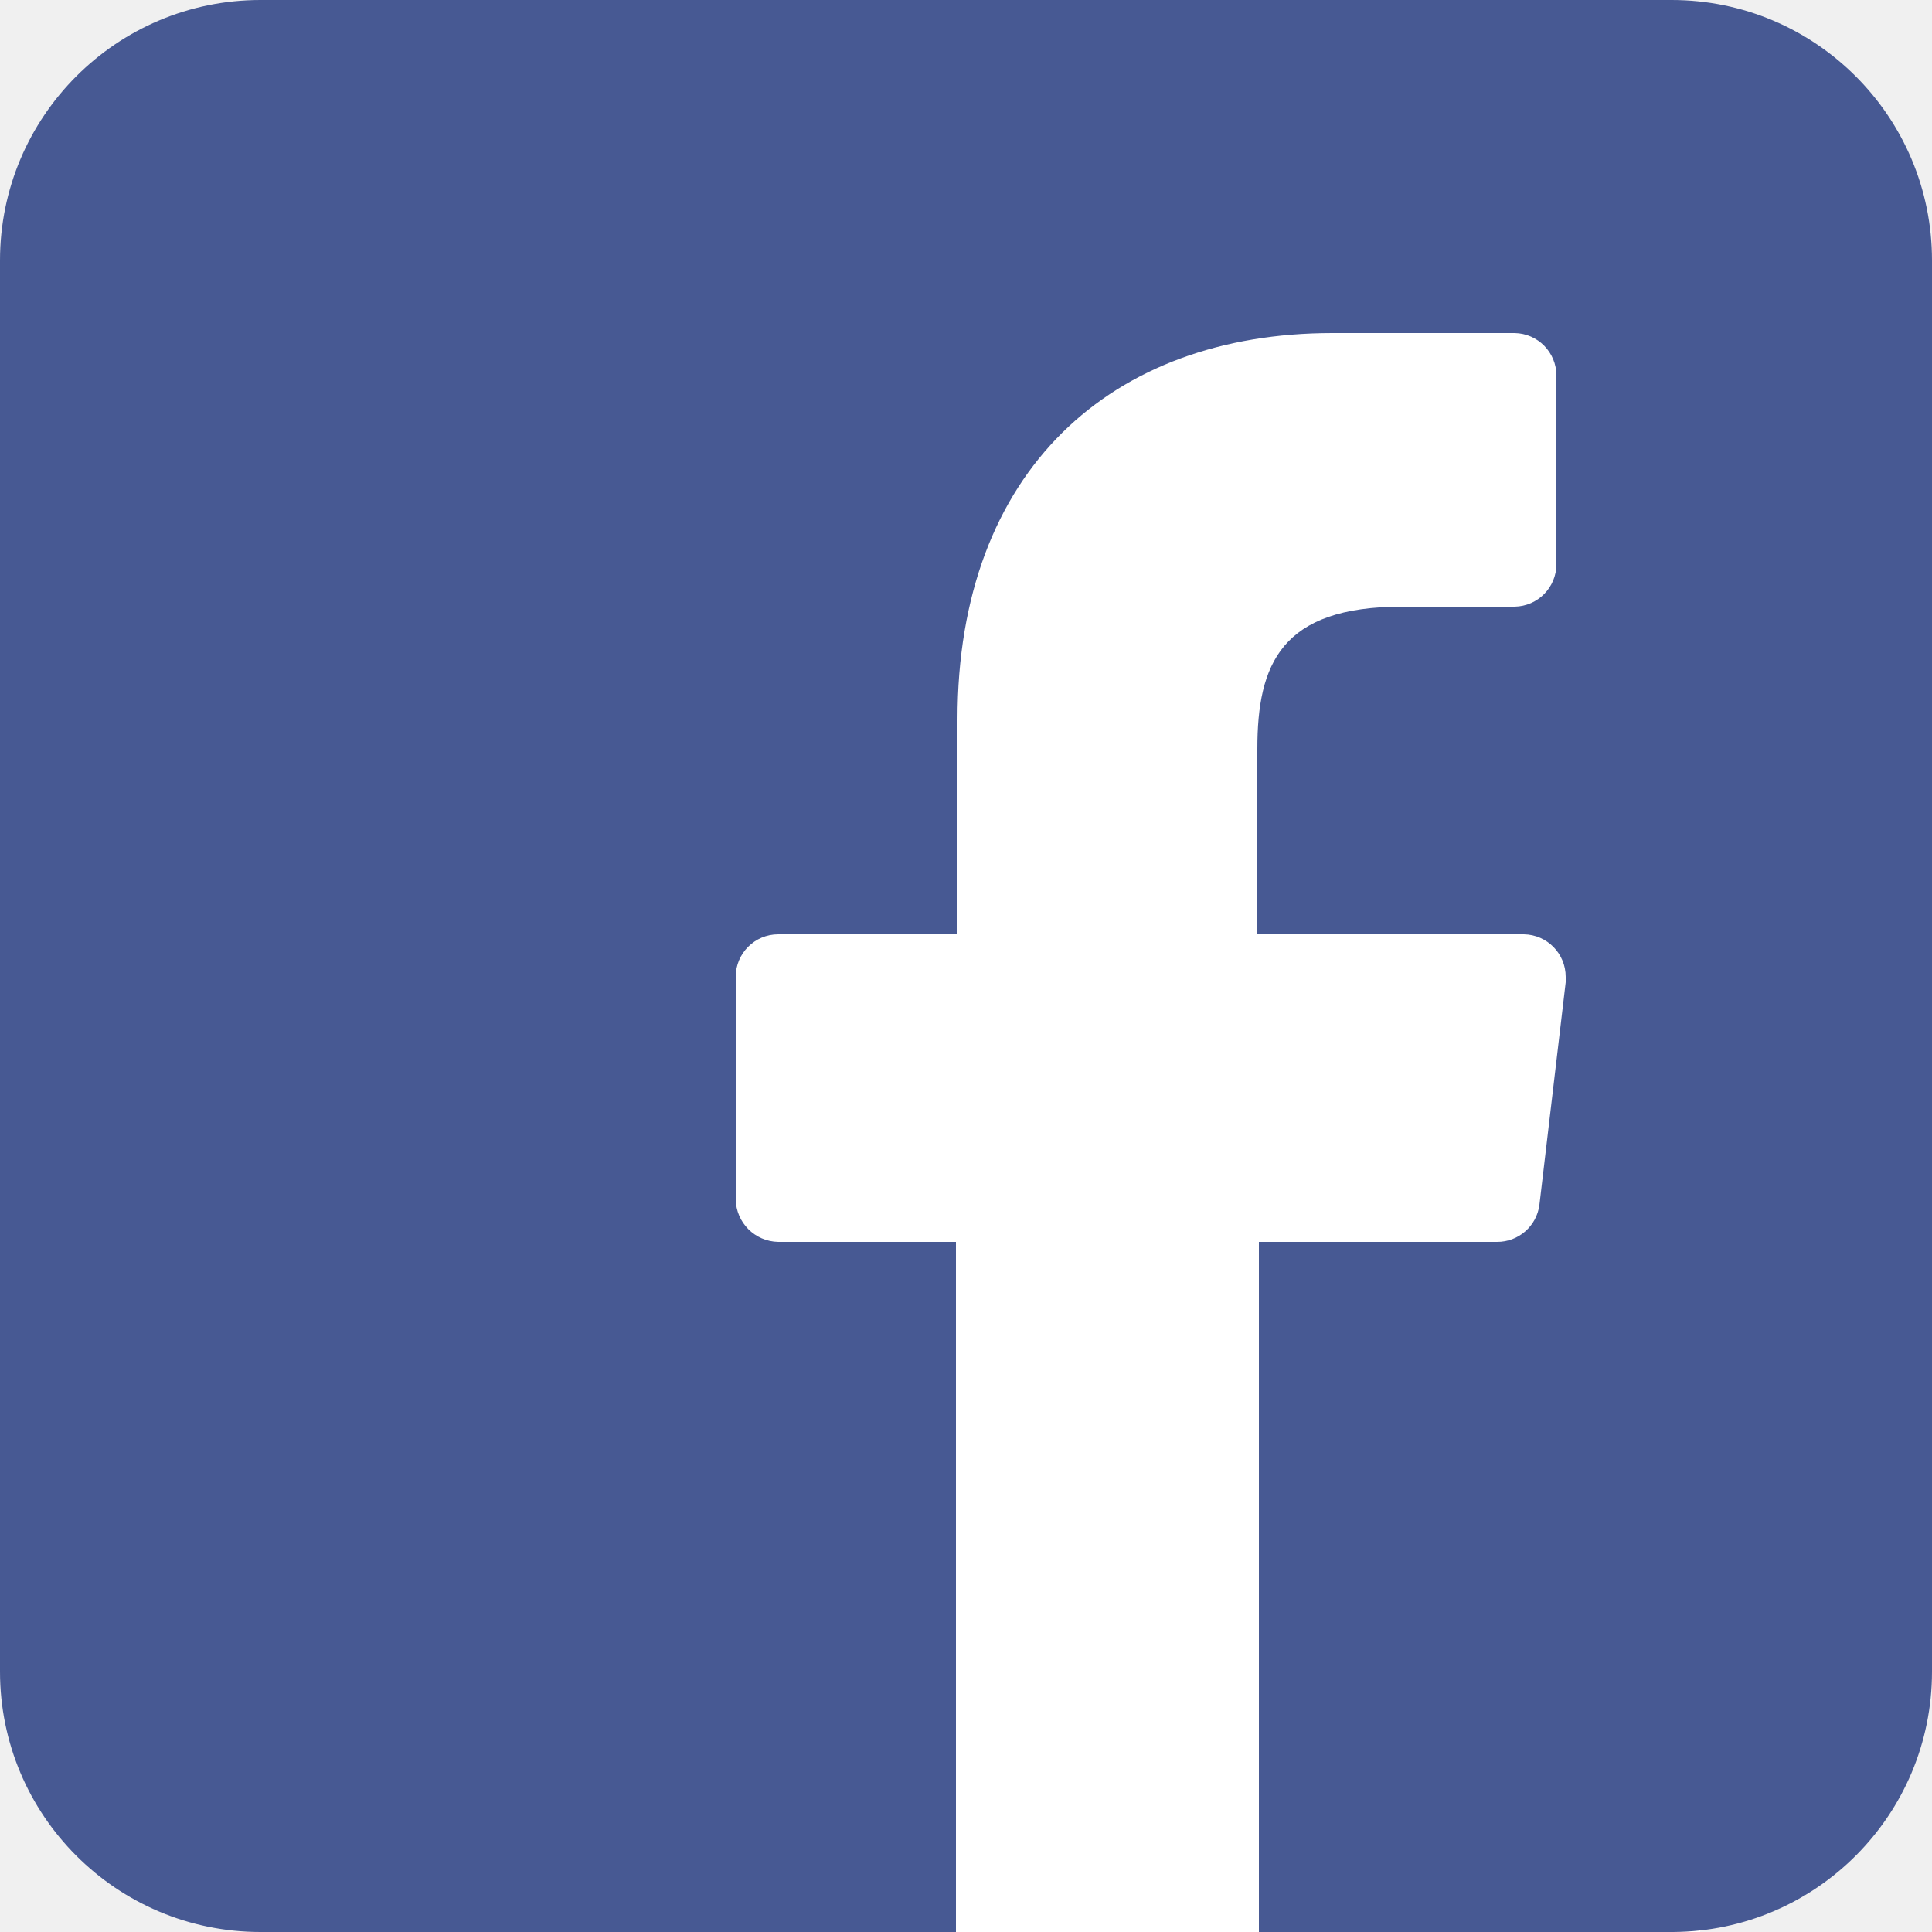
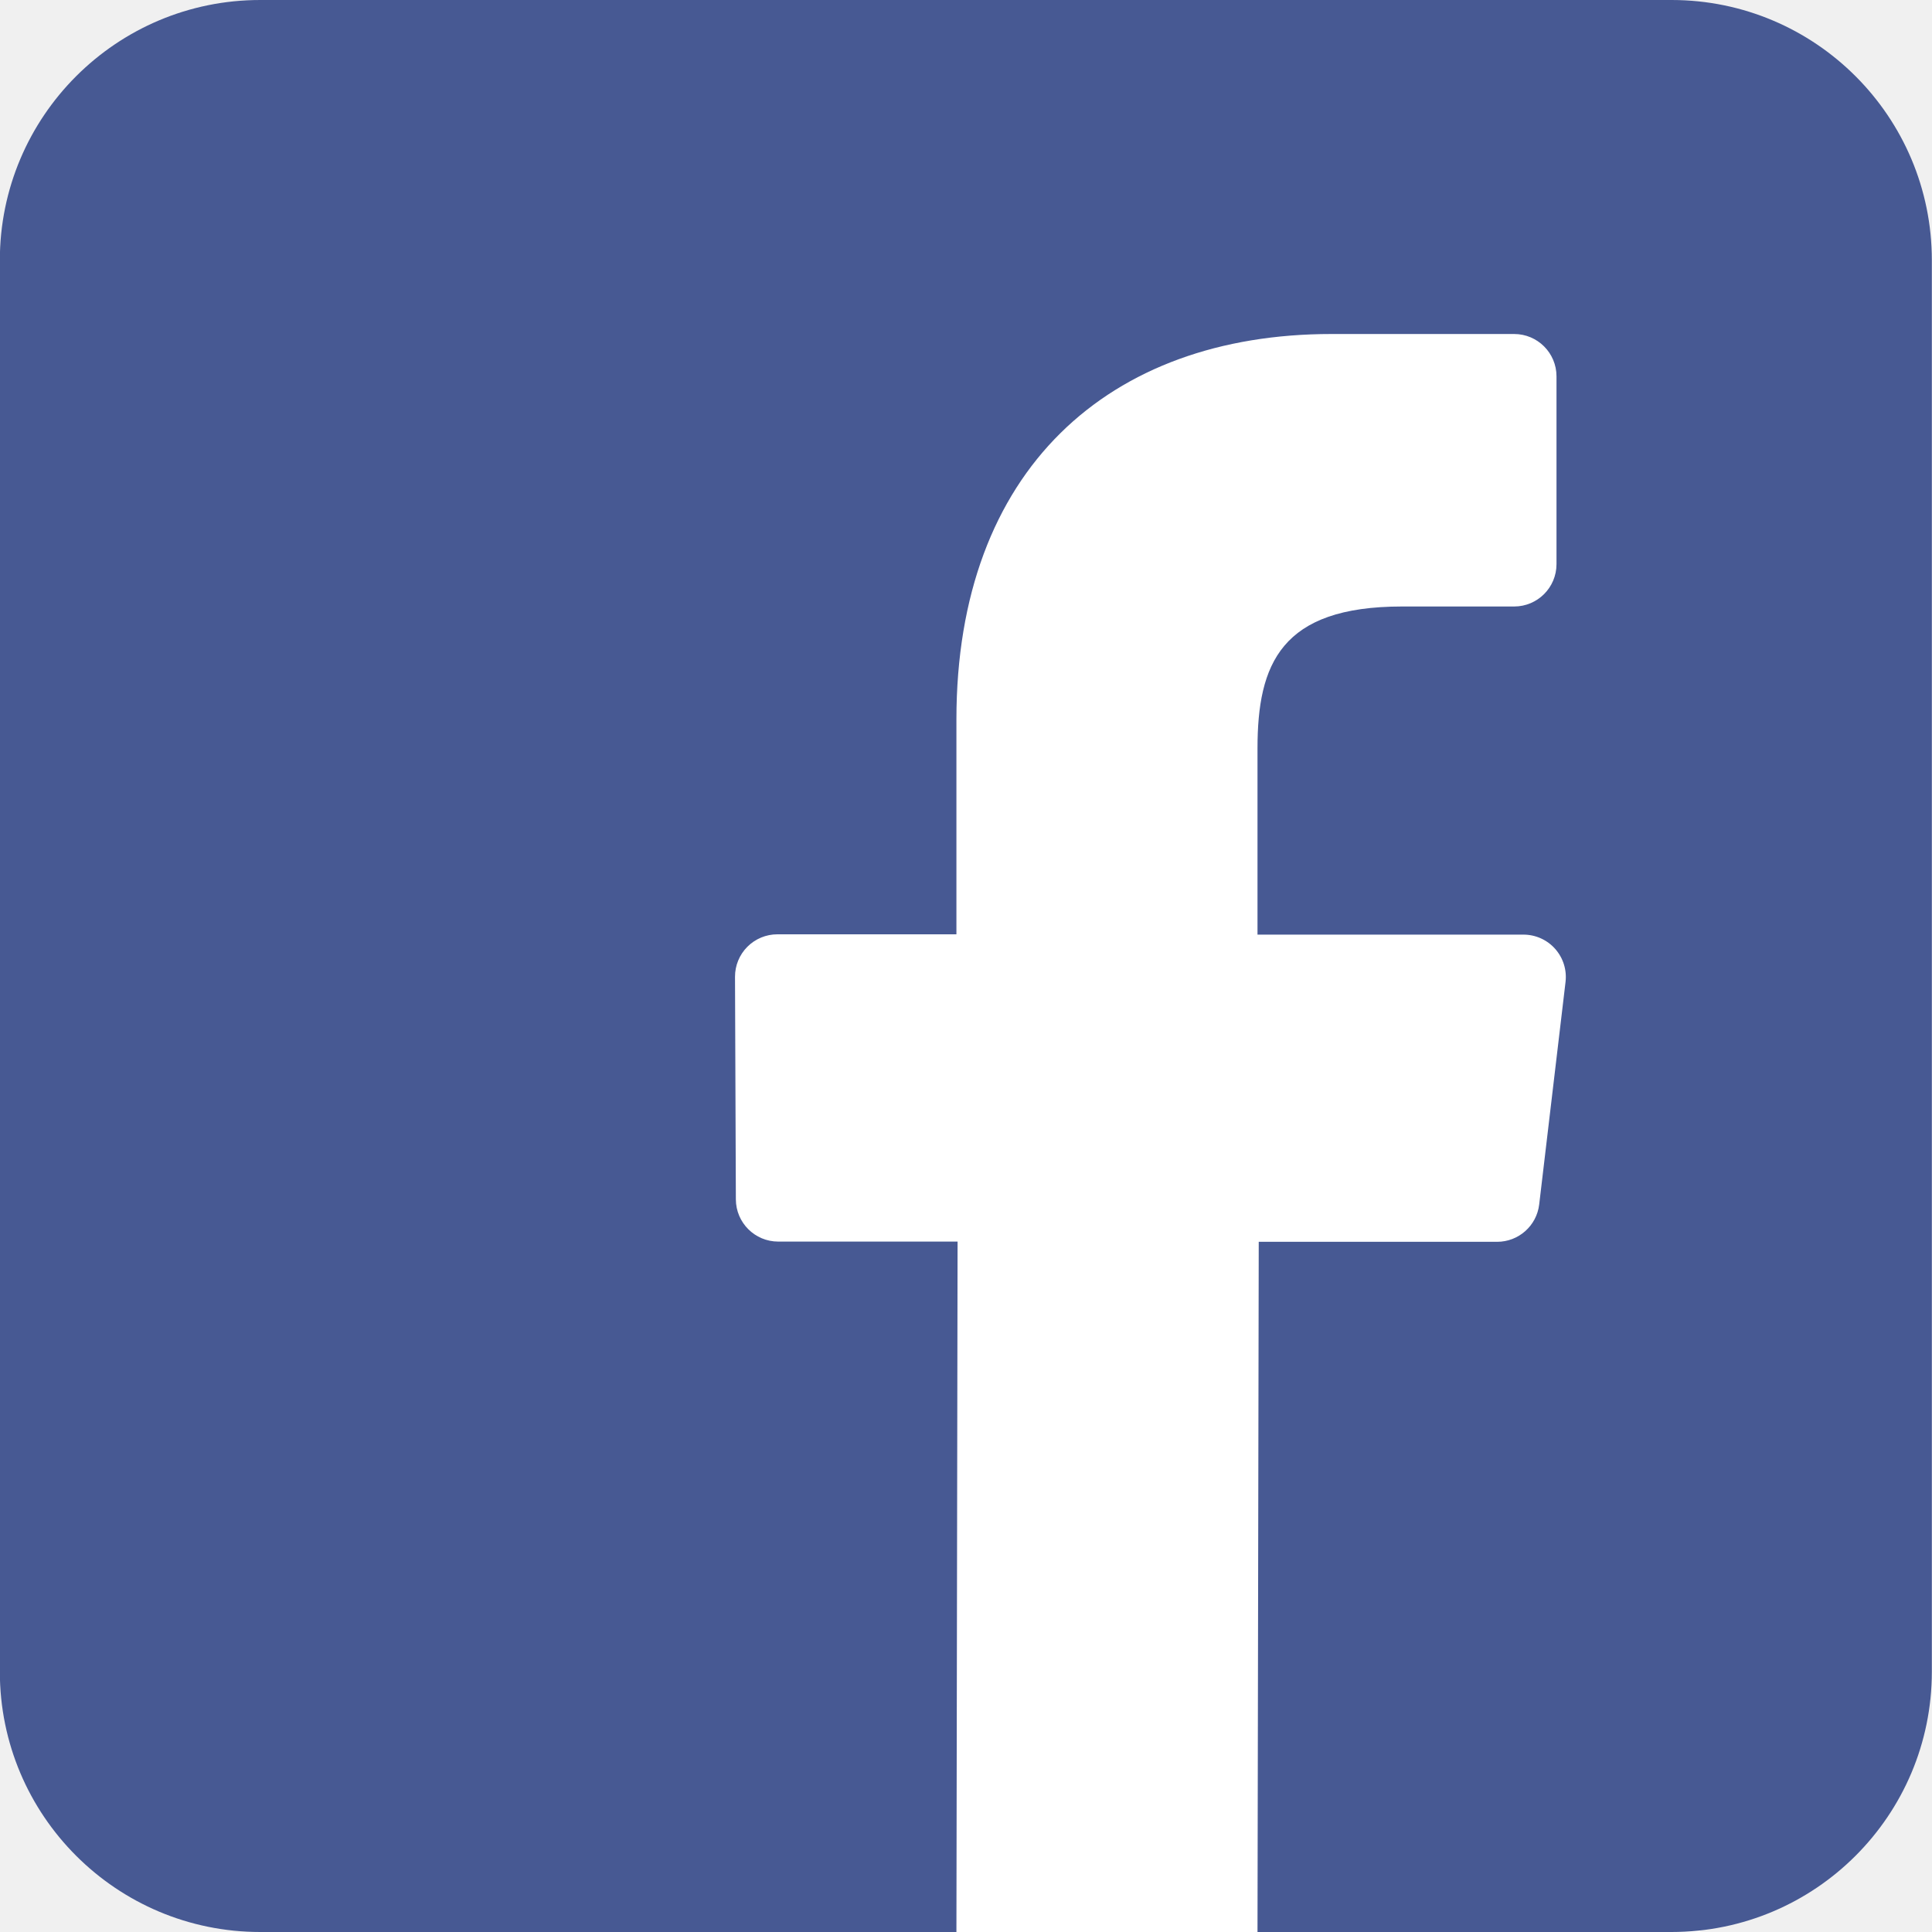
- <svg xmlns="http://www.w3.org/2000/svg" id="instagram" width="25" height="25" viewBox="0 0 25 25">
-   <defs>
-     <style>.cls-1{fill:#fff;}.cls-2{fill:#475993;}</style>
-   </defs>
-   <g id="Слой_2" data-name="Слой 2">
-     <g id="Слой_1-2" data-name="Слой 1">
-       <g id="Group_78" data-name="Group 78">
-         <rect id="Rectangle_30" data-name="Rectangle 30" class="cls-1" x="9" y="4" width="13" height="21" />
-         <path id="facebook" class="cls-2" d="M21.63,0H3.37A3.37,3.37,0,0,0,0,3.37H0V21.63A3.37,3.37,0,0,0,3.37,25h9V16.07H10.07a.56.56,0,0,1-.55-.55V12.64a.55.55,0,0,1,.55-.55h2.32V9.31c0-3.23,2-5,4.85-5H19.6a.55.55,0,0,1,.54.55h0V7.3a.55.55,0,0,1-.54.55H18.14c-1.56,0-1.87.74-1.87,1.84v2.4h3.45a.55.55,0,0,1,.54.55v.07l-.34,2.88a.55.55,0,0,1-.55.48H16.29l0,8.93h5.36A3.37,3.37,0,0,0,25,21.63V3.37A3.37,3.37,0,0,0,21.63,0Z" />
-       </g>
-     </g>
+ <svg xmlns="http://www.w3.org/2000/svg" width="25" height="25" viewBox="0 0 25 25">
+   <g id="Group_78" data-name="Group 78" transform="translate(-130 -582)">
+     <rect id="Rectangle_30" data-name="Rectangle 30" width="13" height="21" transform="translate(139 586)" fill="#fff" />
+     <path id="facebook" d="M21.633,0H3.371A3.369,3.369,0,0,0,0,3.369V21.631A3.369,3.369,0,0,0,3.371,25h9.007l.015-8.934H10.072a.548.548,0,0,1-.548-.546l-.011-2.88a.548.548,0,0,1,.548-.55h2.317V9.309c0-3.229,1.972-4.987,4.853-4.987h2.364a.548.548,0,0,1,.548.548V7.3a.548.548,0,0,1-.547.548H18.144c-1.567,0-1.87.744-1.87,1.837v2.409h3.442a.548.548,0,0,1,.544.612l-.341,2.88a.548.548,0,0,1-.544.483H16.29L16.274,25h5.359A3.369,3.369,0,0,0,25,21.632V3.369A3.369,3.369,0,0,0,21.633,0Z" transform="translate(129.998 582)" fill="#475993" />
  </g>
</svg>
